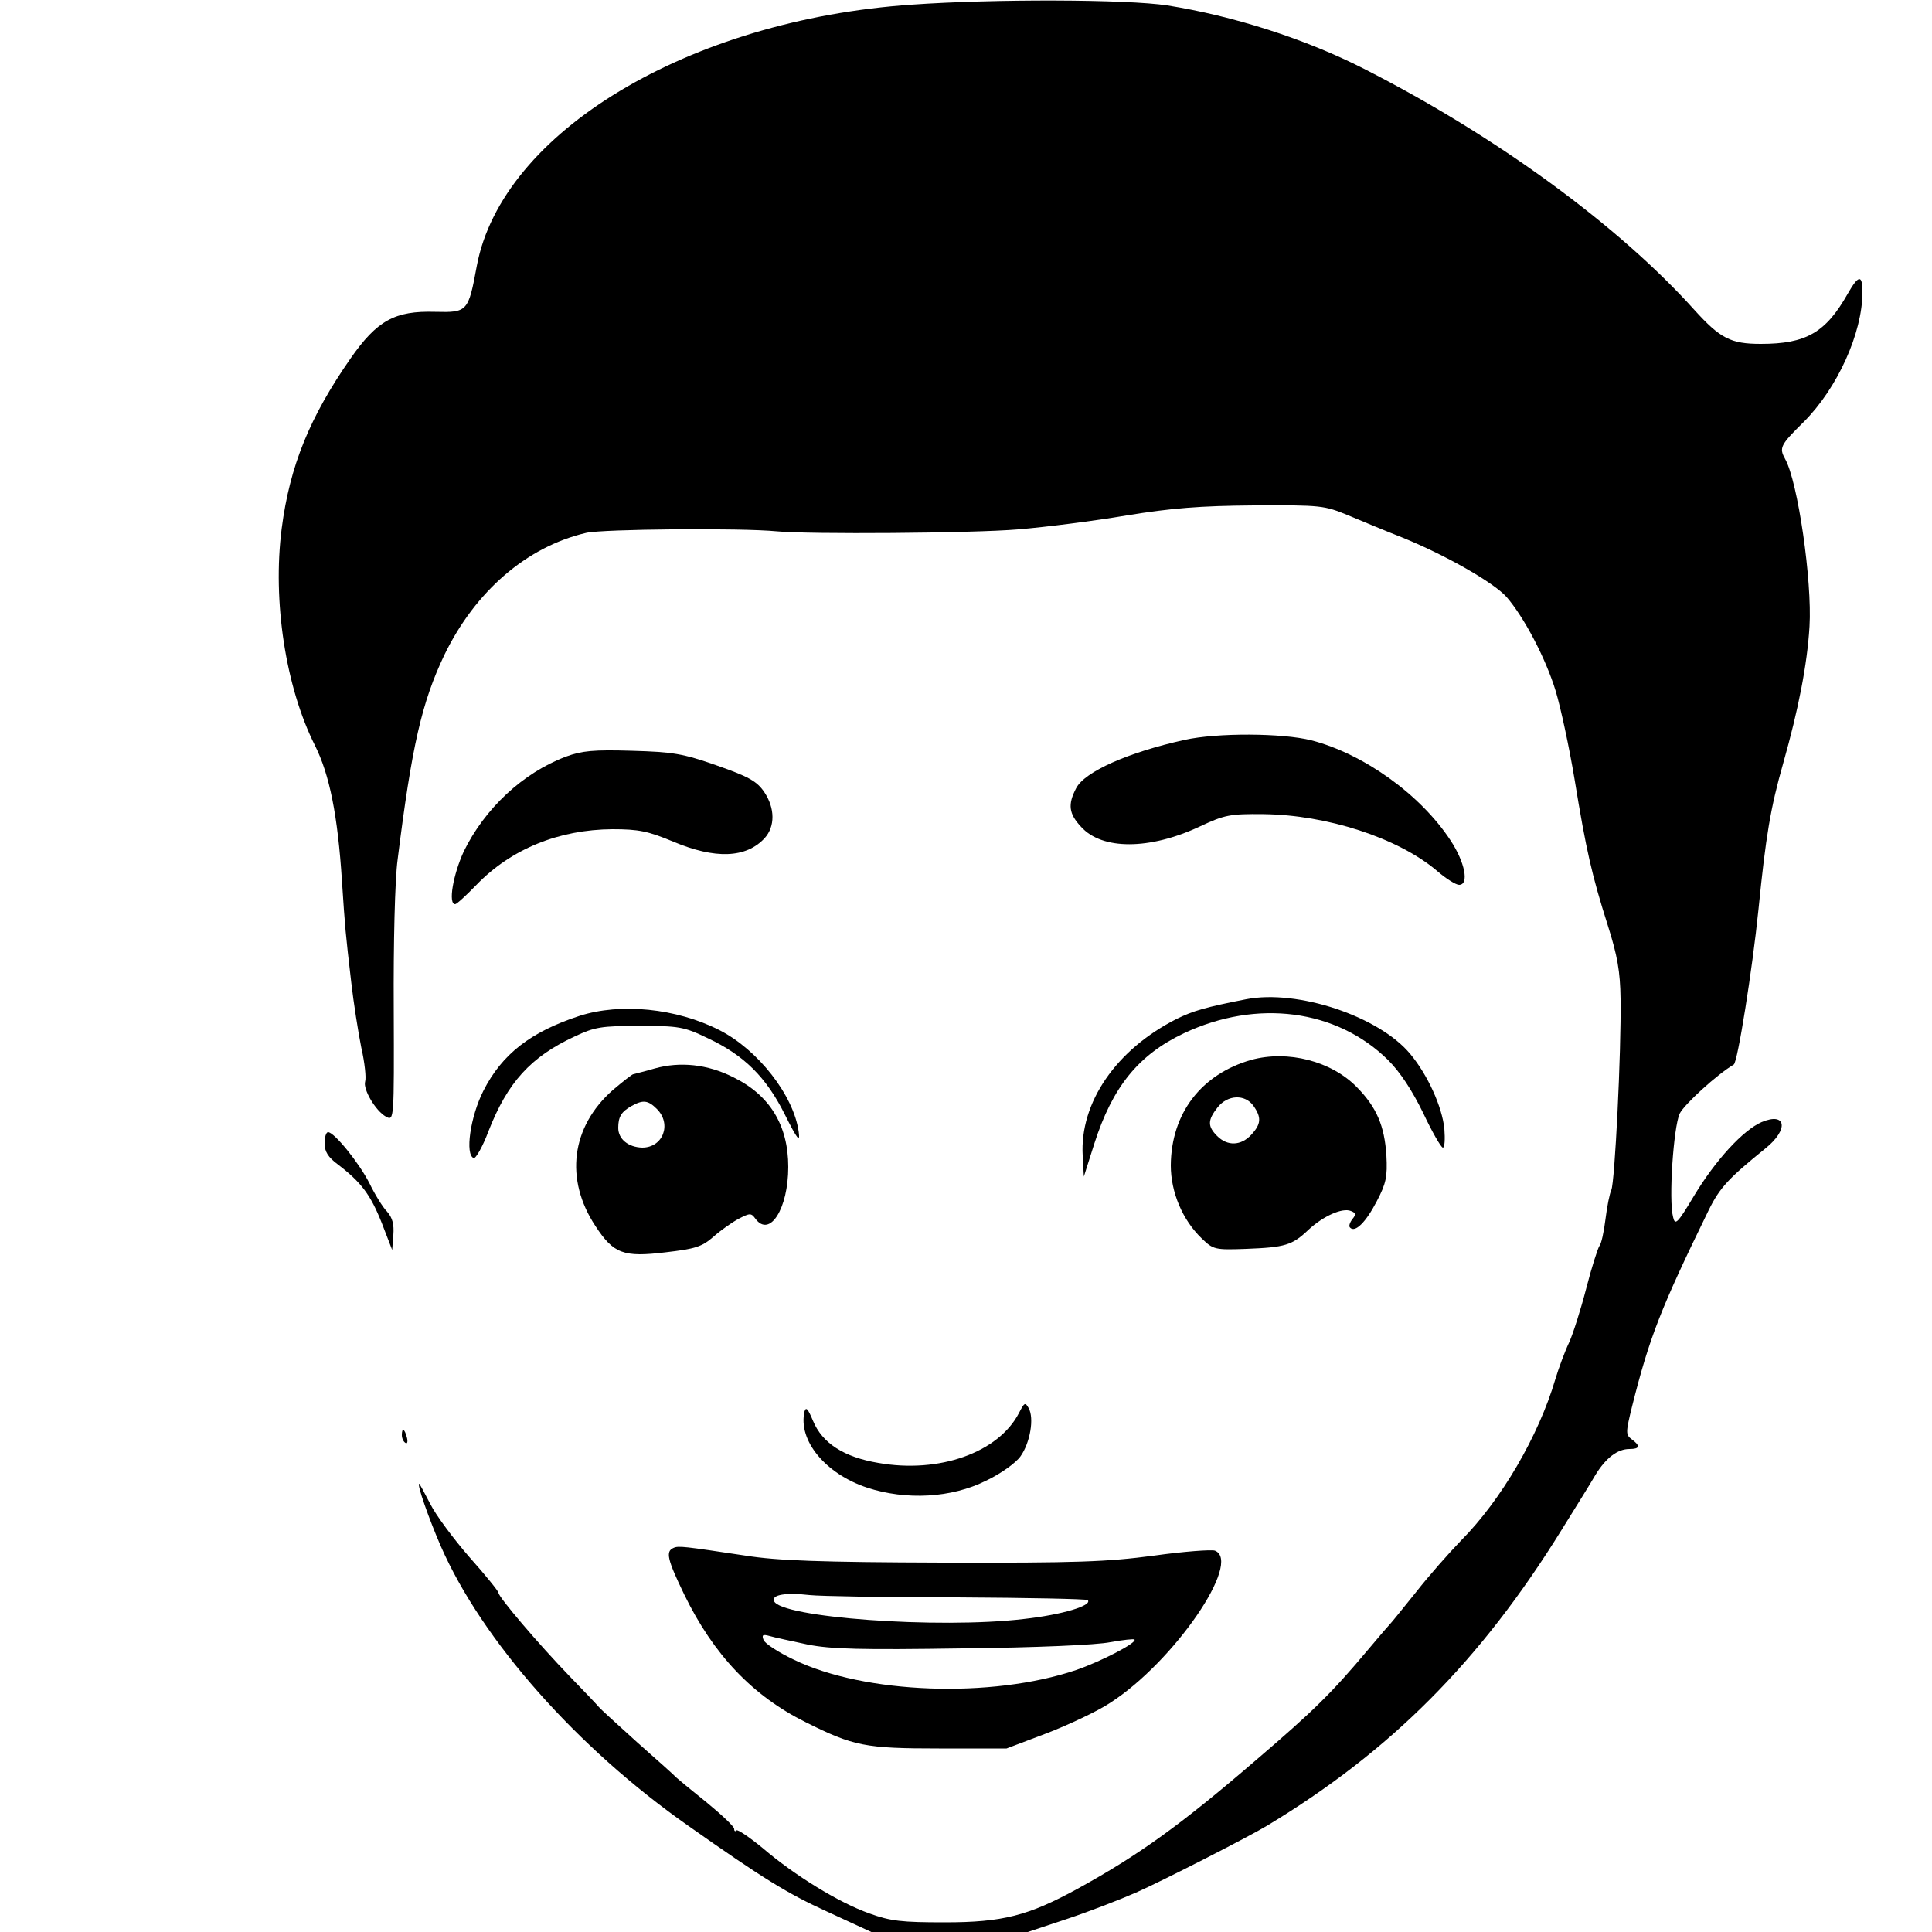
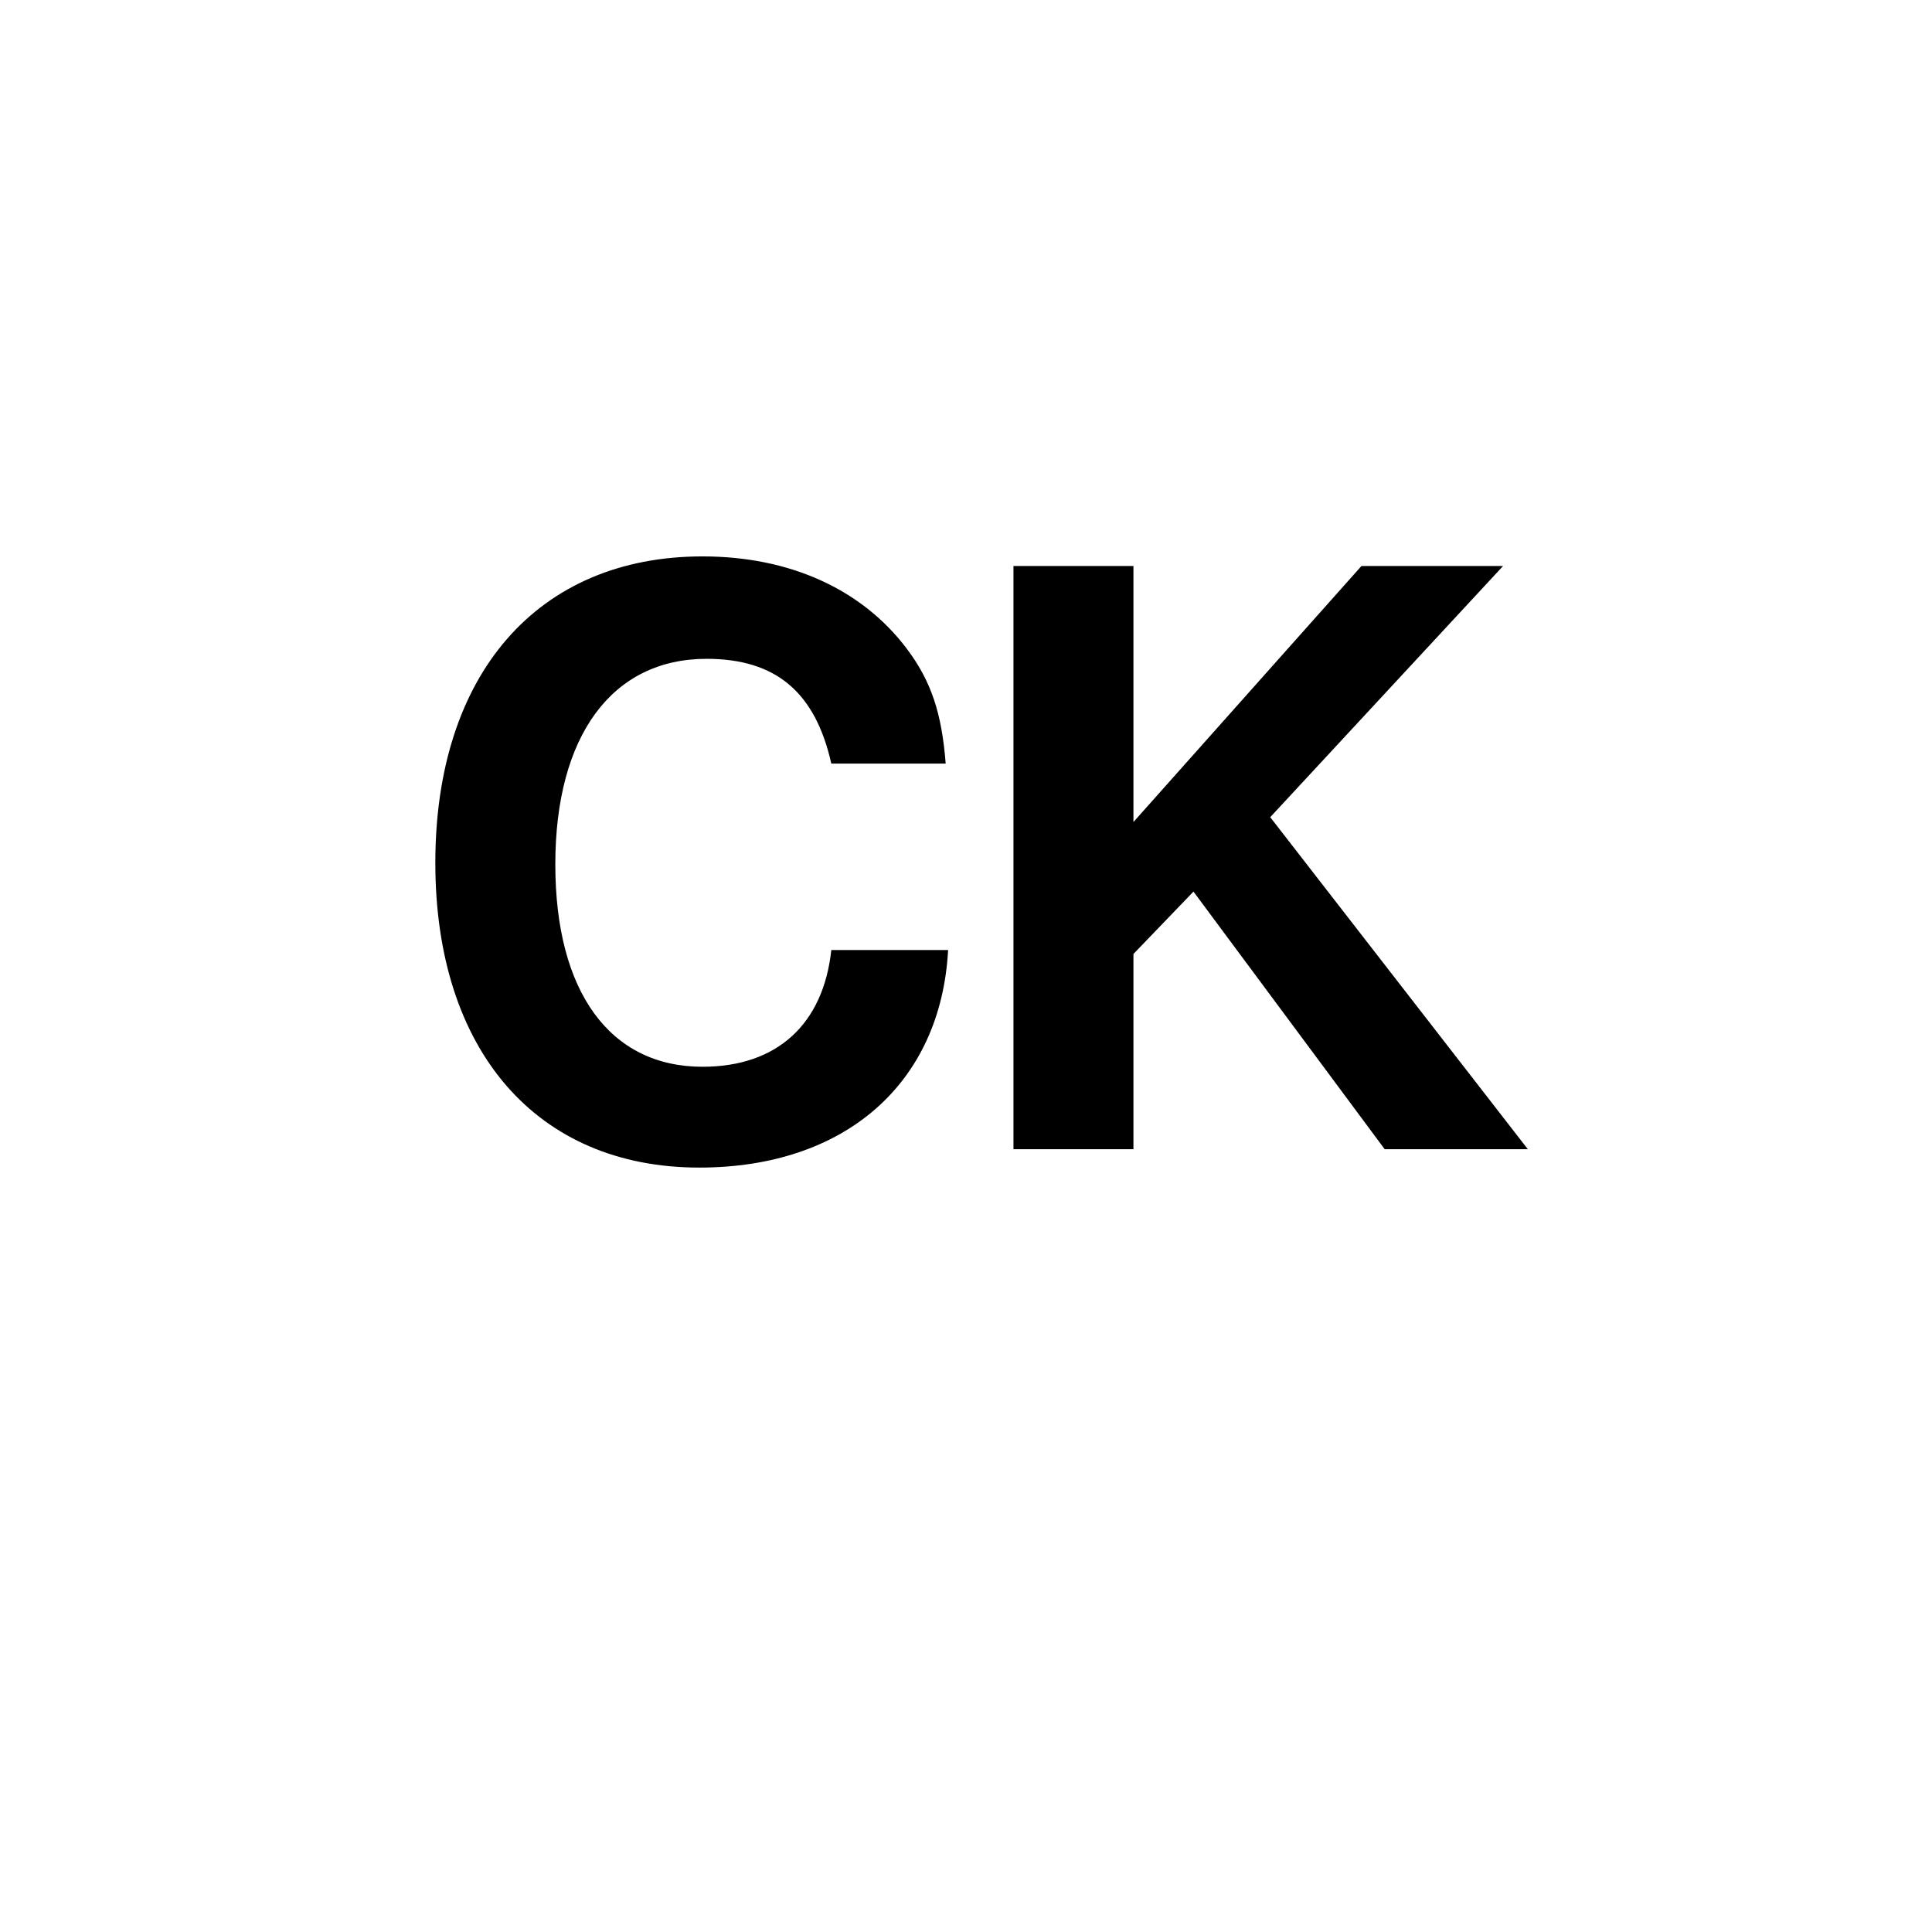
- <svg xmlns="http://www.w3.org/2000/svg" version="1.0" width="500pt" height="500pt" viewBox="0 0 500 500" preserveAspectRatio="xMidYMid meet">
-   <g transform="translate(0,500) scale(0.1,-0.1)" fill="#000000" stroke="none">
-     <path d="M2360 4988 c-577 -39 -1061 -330 -1126 -676 -22 -119 -24 -121 -108 -119 -104 3 -150 -22 -219 -121 -105 -151 -157 -277 -178 -440 -24 -187 10 -410 86 -561 38 -76 59 -181 70 -351 8 -122 9 -133 24 -262 6 -53 18 -129 26 -169 9 -39 13 -79 10 -88 -6 -20 27 -76 54 -91 21 -11 21 -10 20 282 -1 166 3 332 10 383 37 297 63 408 121 530 80 165 213 280 367 316 44 10 400 13 493 4 84 -8 507 -5 625 5 72 6 198 22 280 36 116 19 191 25 330 26 175 1 182 0 245 -26 36 -15 98 -41 139 -57 111 -45 236 -116 270 -154 45 -52 101 -158 127 -243 13 -43 35 -145 49 -229 30 -184 45 -249 86 -378 25 -79 32 -119 33 -190 2 -138 -15 -477 -24 -495 -4 -8 -11 -42 -15 -75 -4 -33 -11 -65 -16 -70 -4 -6 -20 -55 -34 -110 -14 -54 -34 -117 -44 -139 -11 -23 -27 -66 -36 -96 -43 -146 -140 -312 -243 -416 -32 -33 -85 -93 -117 -134 -33 -41 -62 -77 -65 -80 -3 -3 -30 -34 -60 -70 -94 -112 -141 -158 -287 -283 -195 -168 -304 -247 -464 -335 -128 -70 -194 -87 -344 -87 -111 0 -140 3 -195 23 -79 28 -193 98 -276 169 -34 28 -65 49 -68 46 -3 -4 -6 -2 -6 4 0 6 -33 37 -72 69 -40 32 -75 61 -78 64 -3 4 -48 44 -100 90 -52 47 -97 88 -100 92 -3 4 -37 40 -76 80 -81 84 -184 205 -184 216 0 4 -34 46 -75 92 -41 47 -87 109 -101 137 -15 29 -28 53 -29 53 -7 0 26 -93 56 -162 107 -244 353 -522 640 -723 193 -136 256 -175 359 -222 l115 -53 202 0 203 0 102 34 c57 19 137 50 178 68 66 29 293 145 339 173 320 193 552 426 762 765 36 58 76 122 88 143 27 44 57 67 88 67 27 0 29 8 6 25 -16 12 -16 17 1 86 45 179 74 253 198 507 29 59 52 83 147 160 61 49 54 95 -10 68 -48 -21 -119 -98 -175 -191 -43 -72 -49 -77 -54 -55 -12 44 1 233 17 268 12 24 96 101 140 127 10 6 48 245 64 402 19 190 31 262 64 378 39 138 62 254 68 354 7 117 -30 374 -63 433 -16 29 -13 36 48 96 87 87 152 230 152 336 0 46 -10 45 -38 -4 -57 -101 -108 -130 -225 -130 -78 0 -105 14 -172 88 -196 218 -513 450 -855 624 -153 78 -339 137 -509 164 -105 16 -449 17 -661 2z" />
-     <path d="M3065 3085 c-145 -32 -258 -82 -280 -125 -22 -42 -19 -66 13 -100 54 -60 177 -60 307 1 64 30 78 33 165 32 164 -2 347 -61 448 -146 24 -21 50 -37 58 -37 27 0 15 59 -22 115 -78 119 -225 224 -360 259 -75 19 -244 20 -329 1z" />
-     <path d="M1465 3042 c-112 -42 -211 -135 -265 -246 -27 -59 -41 -136 -22 -136 4 0 29 23 55 50 90 93 213 143 352 144 68 0 92 -5 157 -32 109 -46 189 -43 237 9 27 30 27 77 -1 119 -19 28 -40 40 -123 69 -88 31 -114 35 -220 38 -99 3 -129 0 -170 -15z" />
-     <path d="M3225 2414 c-107 -21 -137 -30 -180 -51 -156 -79 -251 -216 -243 -354 l3 -54 27 85 c47 147 114 230 232 286 189 89 395 62 528 -69 32 -32 62 -78 91 -137 23 -49 46 -89 51 -90 5 0 6 22 4 49 -6 57 -43 139 -88 193 -81 98 -292 168 -425 142z" />
-     <path d="M1500 2371 c-126 -41 -201 -99 -249 -194 -34 -67 -48 -166 -25 -174 5 -2 23 29 38 69 49 126 109 193 224 246 51 24 68 27 167 27 102 0 115 -2 177 -32 94 -44 151 -101 199 -197 33 -66 40 -74 36 -45 -13 94 -105 212 -205 263 -112 57 -256 71 -362 37z" />
-     <path d="M3238 2257 c-129 -37 -207 -138 -208 -273 0 -69 30 -141 80 -189 30 -29 34 -30 116 -27 100 4 118 9 161 50 38 35 87 57 109 48 13 -5 14 -9 4 -21 -7 -9 -10 -19 -6 -22 13 -14 41 14 69 68 24 46 28 63 25 119 -5 76 -25 124 -76 176 -66 68 -179 97 -274 71z m6 -119 c21 -30 20 -47 -6 -75 -26 -28 -61 -30 -88 -3 -25 25 -25 41 1 74 26 33 71 35 93 4z" />
-     <path d="M1695 2235 c-27 -8 -53 -14 -56 -15 -3 0 -27 -19 -53 -41 -108 -95 -125 -231 -45 -352 47 -72 73 -81 181 -68 77 9 94 14 124 40 19 17 49 38 66 47 29 15 32 15 43 0 37 -50 85 26 85 134 0 108 -48 186 -142 232 -67 34 -138 41 -203 23z m5 -105 c39 -39 16 -100 -38 -100 -36 1 -62 22 -62 51 0 29 8 42 35 57 29 16 42 15 65 -8z" />
-     <path d="M840 2041 c0 -21 9 -36 35 -55 60 -46 84 -78 113 -151 l27 -70 3 39 c2 27 -2 44 -16 60 -11 11 -32 45 -46 74 -27 53 -91 132 -107 132 -5 0 -9 -13 -9 -29z" />
-     <path d="M2637 1343 c-53 -102 -206 -157 -364 -129 -89 15 -145 51 -169 109 -13 31 -18 37 -22 24 -17 -75 54 -161 162 -197 101 -33 218 -27 308 18 38 18 77 46 89 63 25 35 36 99 21 125 -9 16 -11 14 -25 -13z" />
-     <path d="M1040 1286 c0 -8 4 -17 9 -20 5 -4 7 3 4 14 -6 23 -13 26 -13 6z" />
-     <path d="M1743 994 c-21 -9 -16 -30 28 -121 76 -156 177 -262 314 -330 124 -62 154 -68 345 -68 l175 0 103 39 c57 22 132 57 165 79 165 106 343 366 271 394 -9 3 -80 -2 -158 -13 -121 -16 -198 -19 -546 -18 -316 1 -428 5 -510 18 -160 24 -174 26 -187 20z m734 -128 c182 -1 334 -4 338 -7 13 -14 -66 -38 -166 -49 -221 -26 -632 4 -646 47 -6 16 32 22 92 15 28 -3 199 -6 382 -6z m-387 -122 c60 -12 139 -14 400 -10 192 2 349 9 383 16 33 6 61 9 63 7 8 -8 -87 -57 -151 -79 -219 -74 -548 -62 -731 27 -40 19 -75 42 -78 51 -5 13 -2 15 16 10 13 -4 57 -13 98 -22z" />
-   </g>
+ <svg xmlns="http://www.w3.org/2000/svg" width="512" height="512" viewBox="0 0 512 512">
+   <text x="50%" y="50%" text-anchor="middle" dominant-baseline="central" font-family="'SF Pro Display', system-ui, -apple-system, Helvetica, Arial, sans-serif" font-weight="600" font-size="212" letter-spacing="-6" fill="#000000">CK</text>
</svg>
